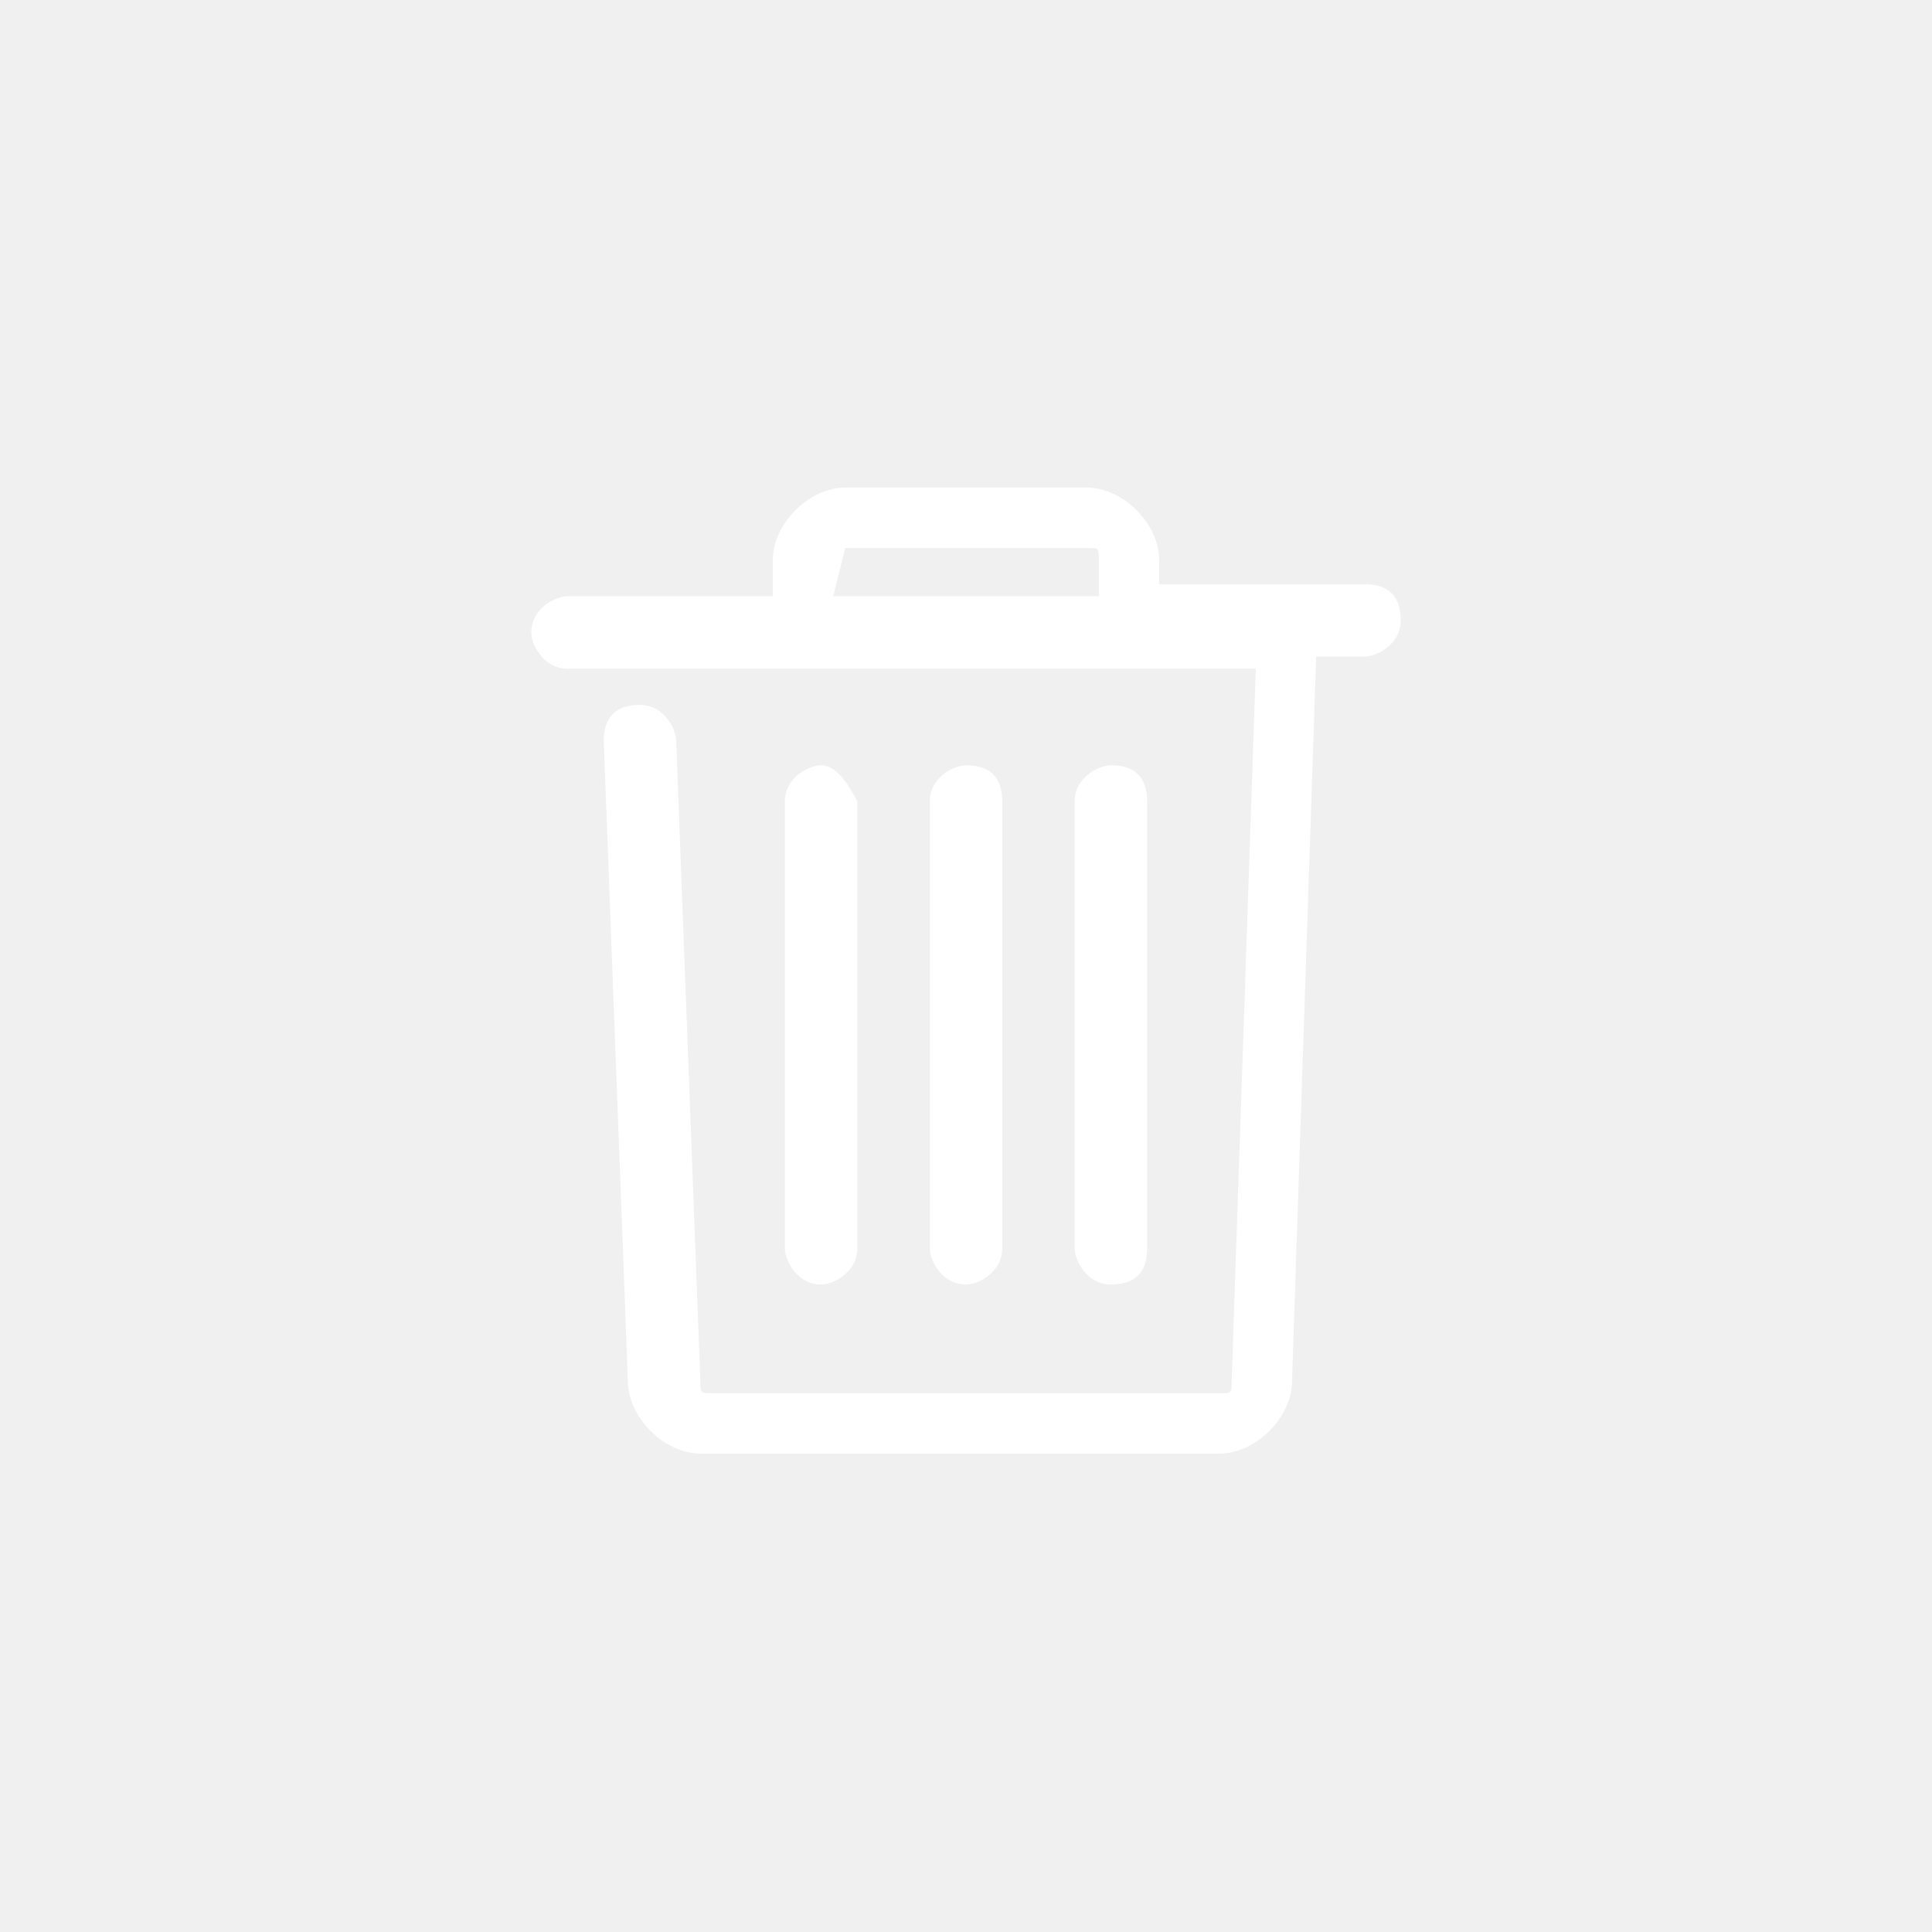
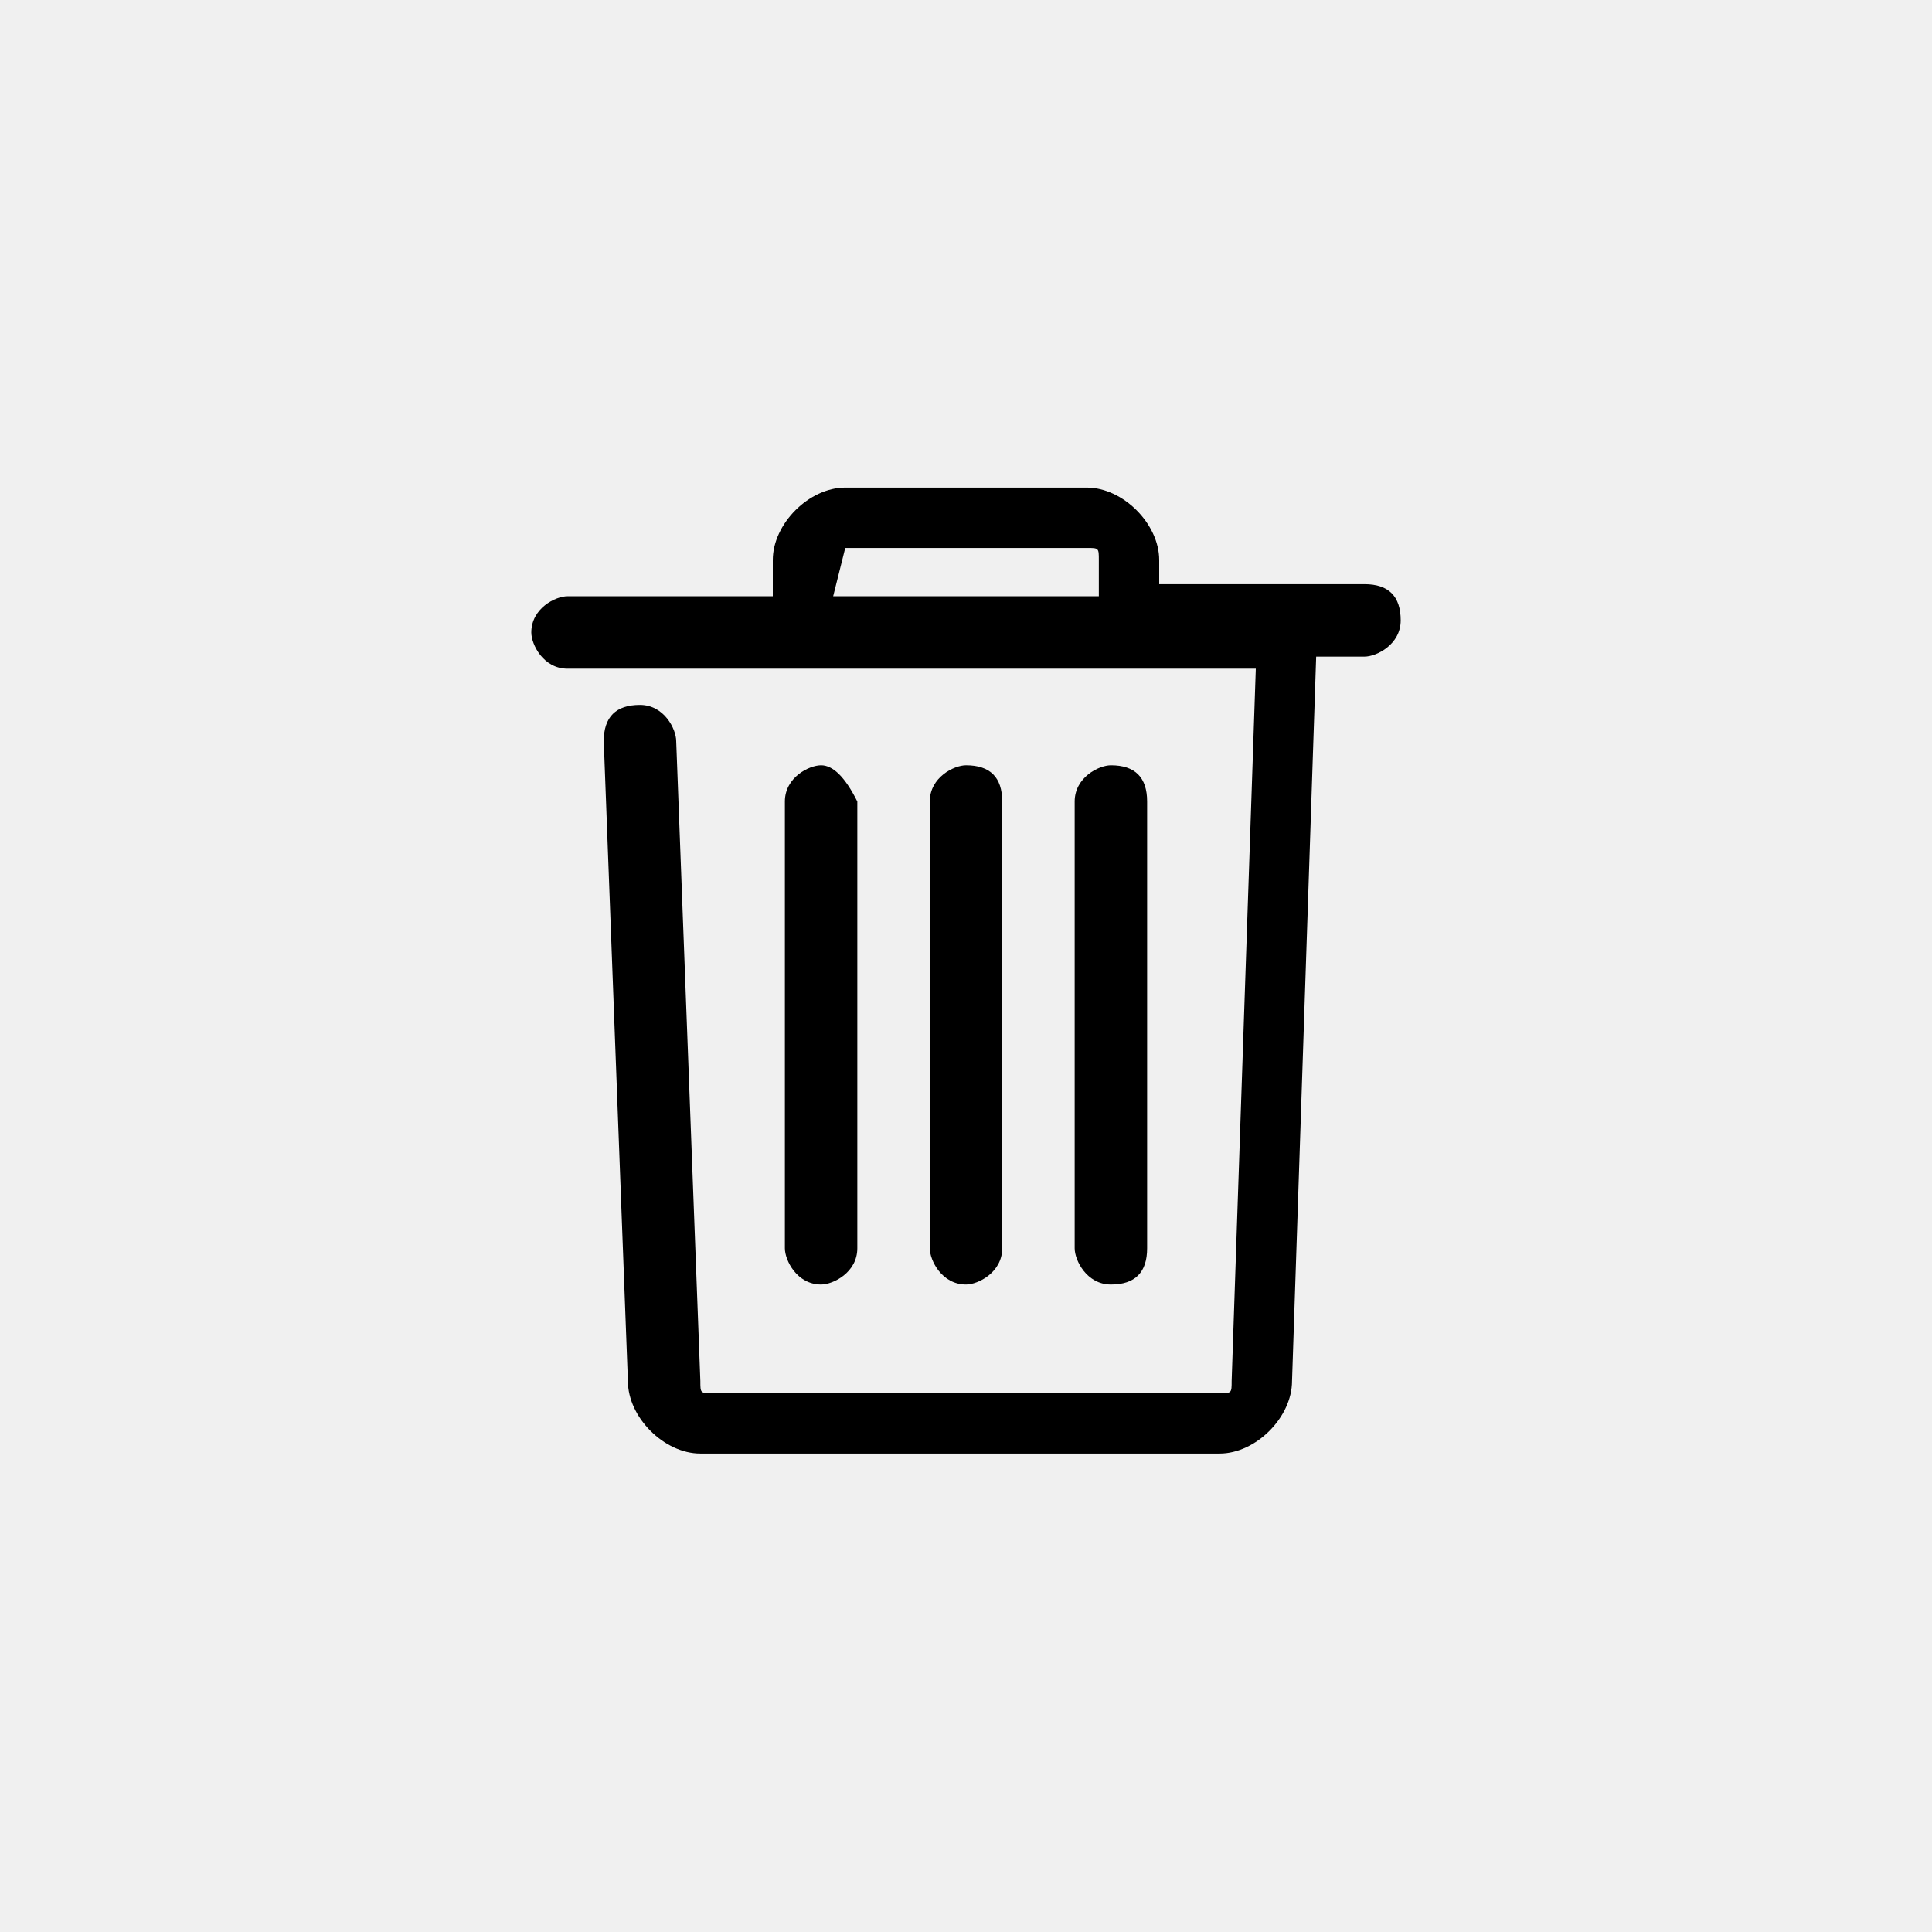
<svg xmlns="http://www.w3.org/2000/svg" version="1.1" id="Layer_1" x="0px" y="0px" viewBox="0 0 16 16" style="enable-background:new 0 0 16 16;" xml:space="preserve">
  <style type="text/css">
- 	.st0{fill:none;stroke:#FFFFFF;stroke-width:2;stroke-linecap:round;stroke-linejoin:round;}
- 	.st1{fill:#FFFFFF;}
+ 	.st0{fill:none;stroke:#000000;stroke-width:2;stroke-linecap:round;stroke-linejoin:round;}
+ 	.st1{fill:#000;}
</style>
  <path class="st0" d="M14.5,8" />
  <path class="st1" d="M14.5,8" />
  <g transform="translate(0,-952.3622)">
    <path class="st1" d="M7,956.4c-0.3,0-0.6,0.3-0.6,0.6v0.3H4.7c0,0,0,0,0,0c-0.1,0-0.3,0.1-0.3,0.3c0,0.1,0.1,0.3,0.3,0.3   c0,0,0,0,0,0h5.7l-0.2,5.9c0,0.1,0,0.1-0.1,0.1H5.9c-0.1,0-0.1,0-0.1-0.1l-0.2-5.3c0-0.1-0.1-0.3-0.3-0.3s-0.3,0.1-0.3,0.3l0.2,5.3   c0,0.3,0.3,0.6,0.6,0.6h4.3c0.3,0,0.6-0.3,0.6-0.6l0.2-6h0.4c0.1,0,0.3-0.1,0.3-0.3s-0.1-0.3-0.3-0.3c0,0,0,0,0,0H9.6V957   c0-0.3-0.3-0.6-0.6-0.6H7z M7,956.9h2c0.1,0,0.1,0,0.1,0.1v0.3H6.9L7,956.9C6.9,956.9,7,956.9,7,956.9z M6.8,958.7   c-0.1,0-0.3,0.1-0.3,0.3c0,0,0,0,0,0v3.7c0,0.1,0.1,0.3,0.3,0.3c0.1,0,0.3-0.1,0.3-0.3c0,0,0,0,0,0v-3.7   C7,958.8,6.9,958.7,6.8,958.7C6.8,958.7,6.8,958.7,6.8,958.7z M8,958.7c-0.1,0-0.3,0.1-0.3,0.3c0,0,0,0,0,0v3.7   c0,0.1,0.1,0.3,0.3,0.3c0.1,0,0.3-0.1,0.3-0.3c0,0,0,0,0,0v-3.7C8.3,958.8,8.2,958.7,8,958.7C8,958.7,8,958.7,8,958.7z M9.2,958.7   c-0.1,0-0.3,0.1-0.3,0.3c0,0,0,0,0,0v3.7c0,0.1,0.1,0.3,0.3,0.3s0.3-0.1,0.3-0.3c0,0,0,0,0,0v-3.7C9.5,958.8,9.4,958.7,9.2,958.7   C9.3,958.7,9.2,958.7,9.2,958.7z" />
  </g>
</svg>
